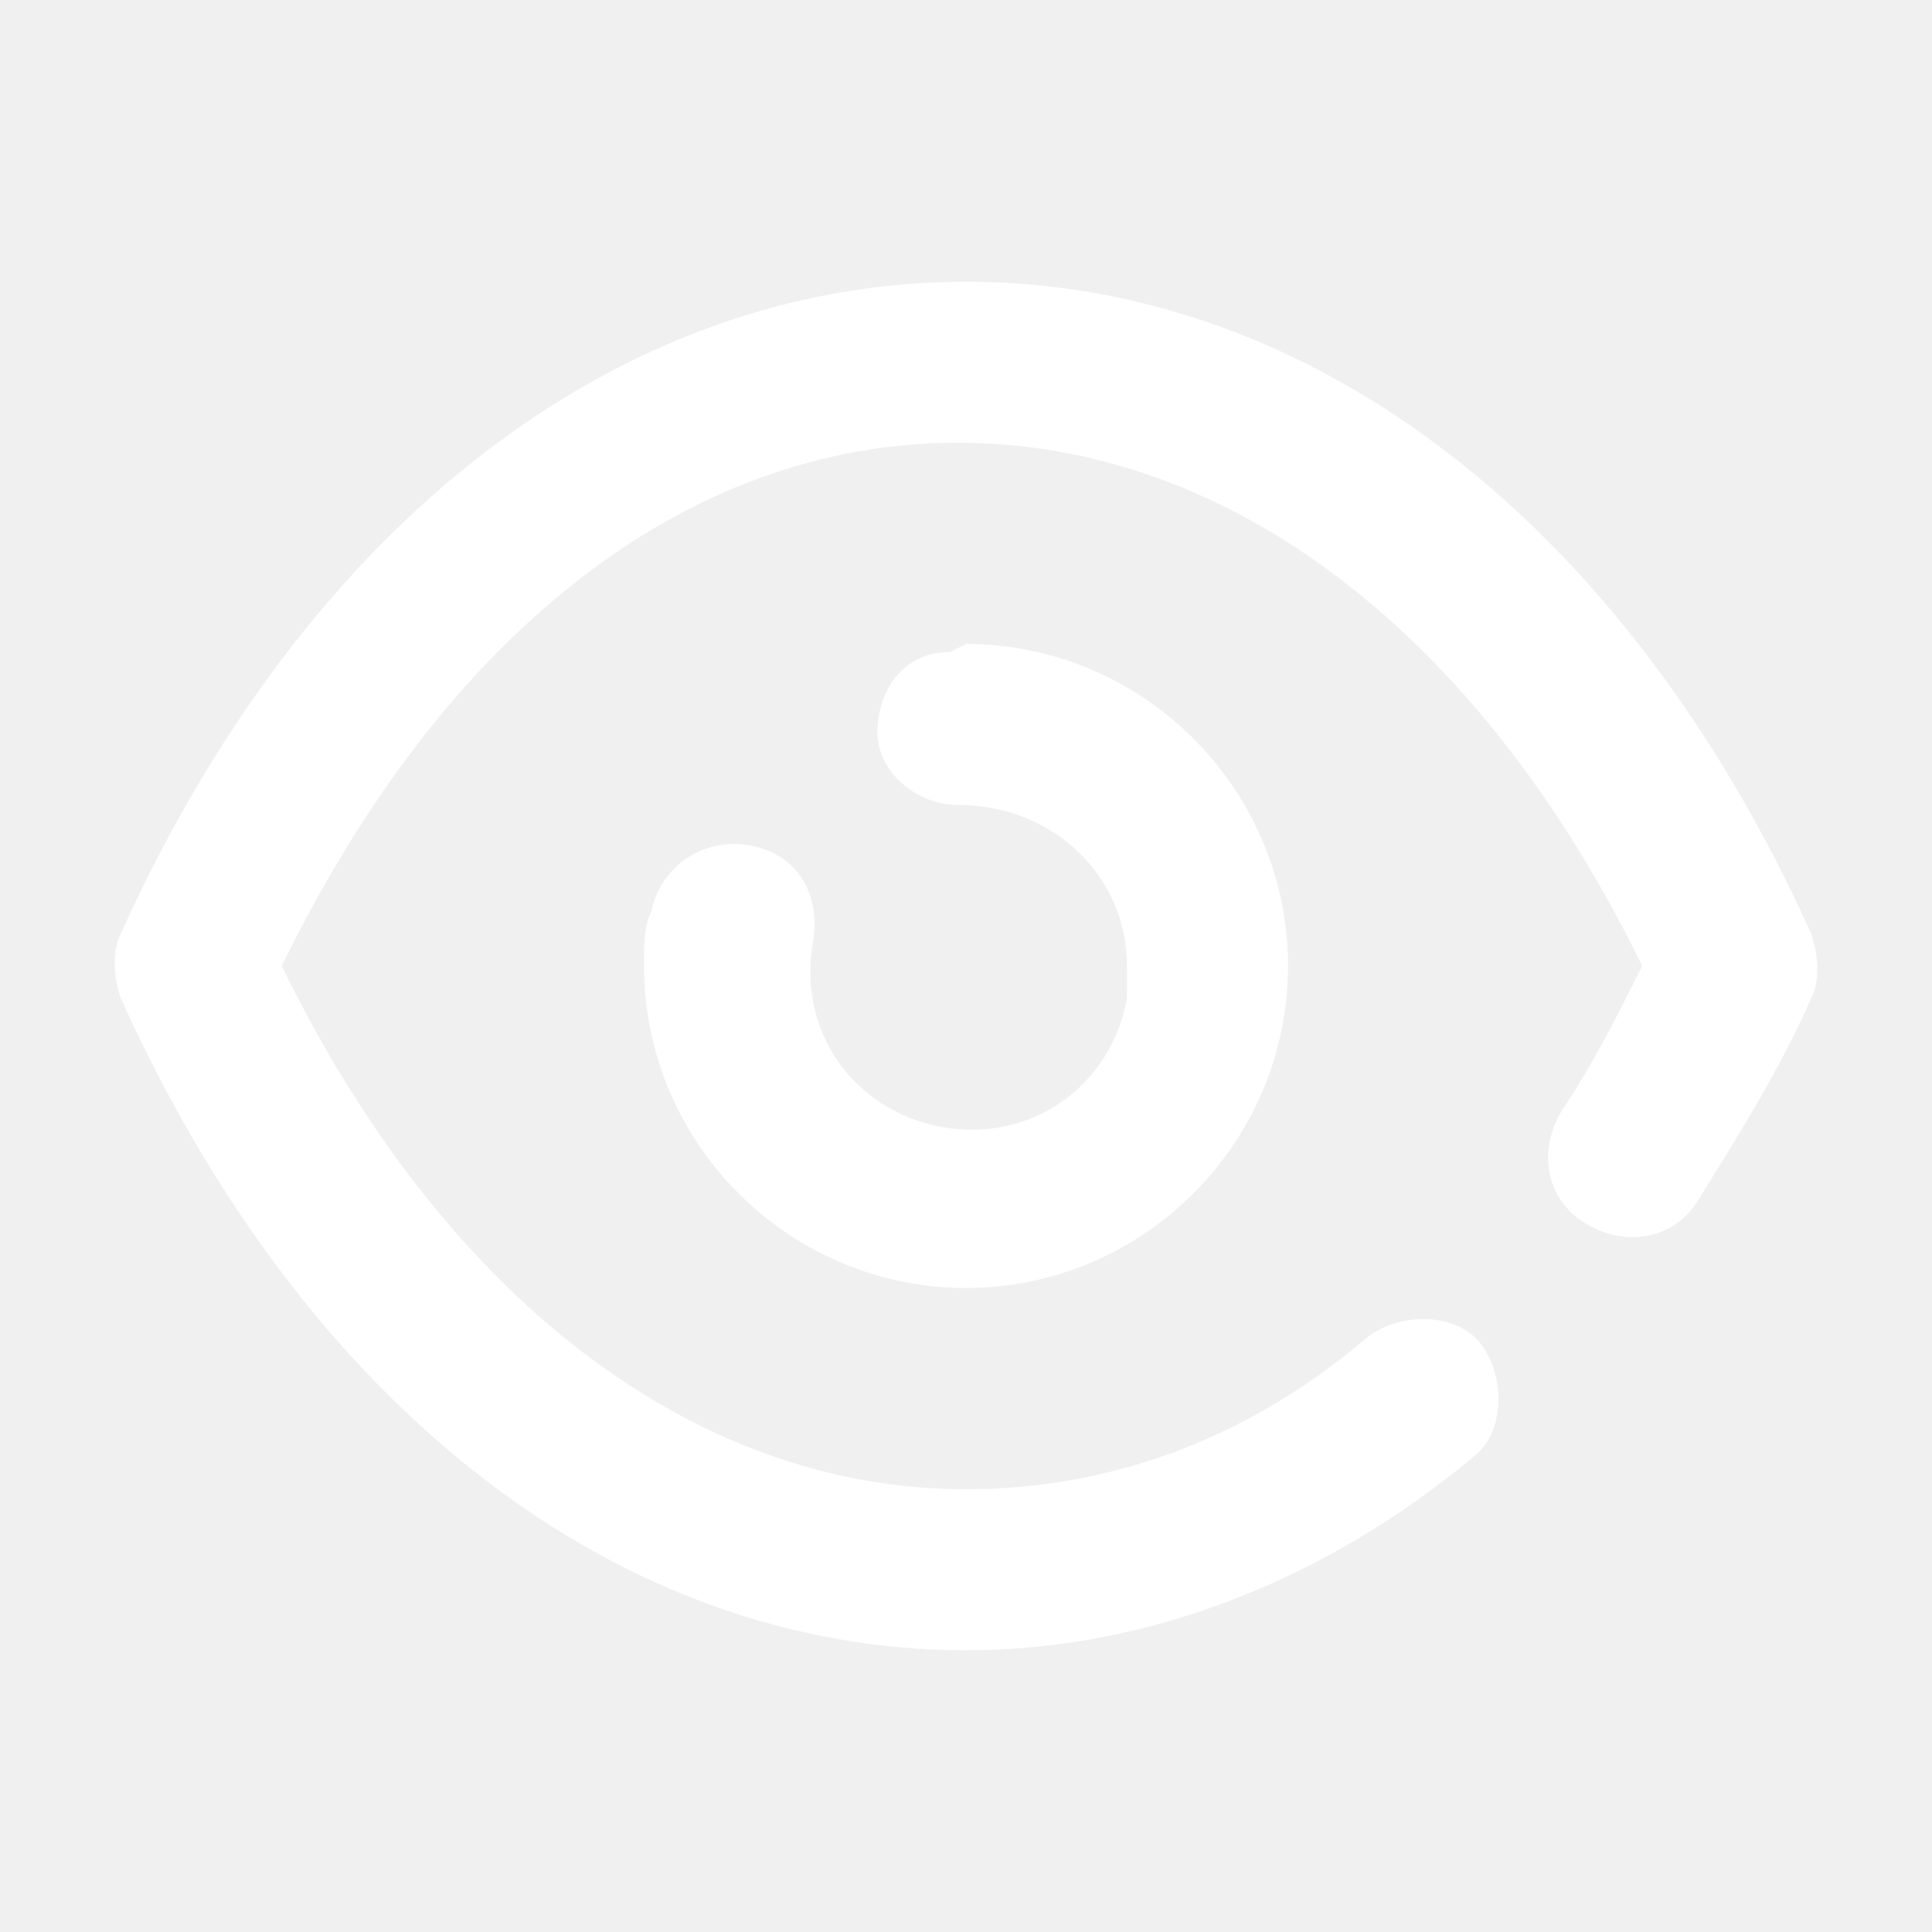
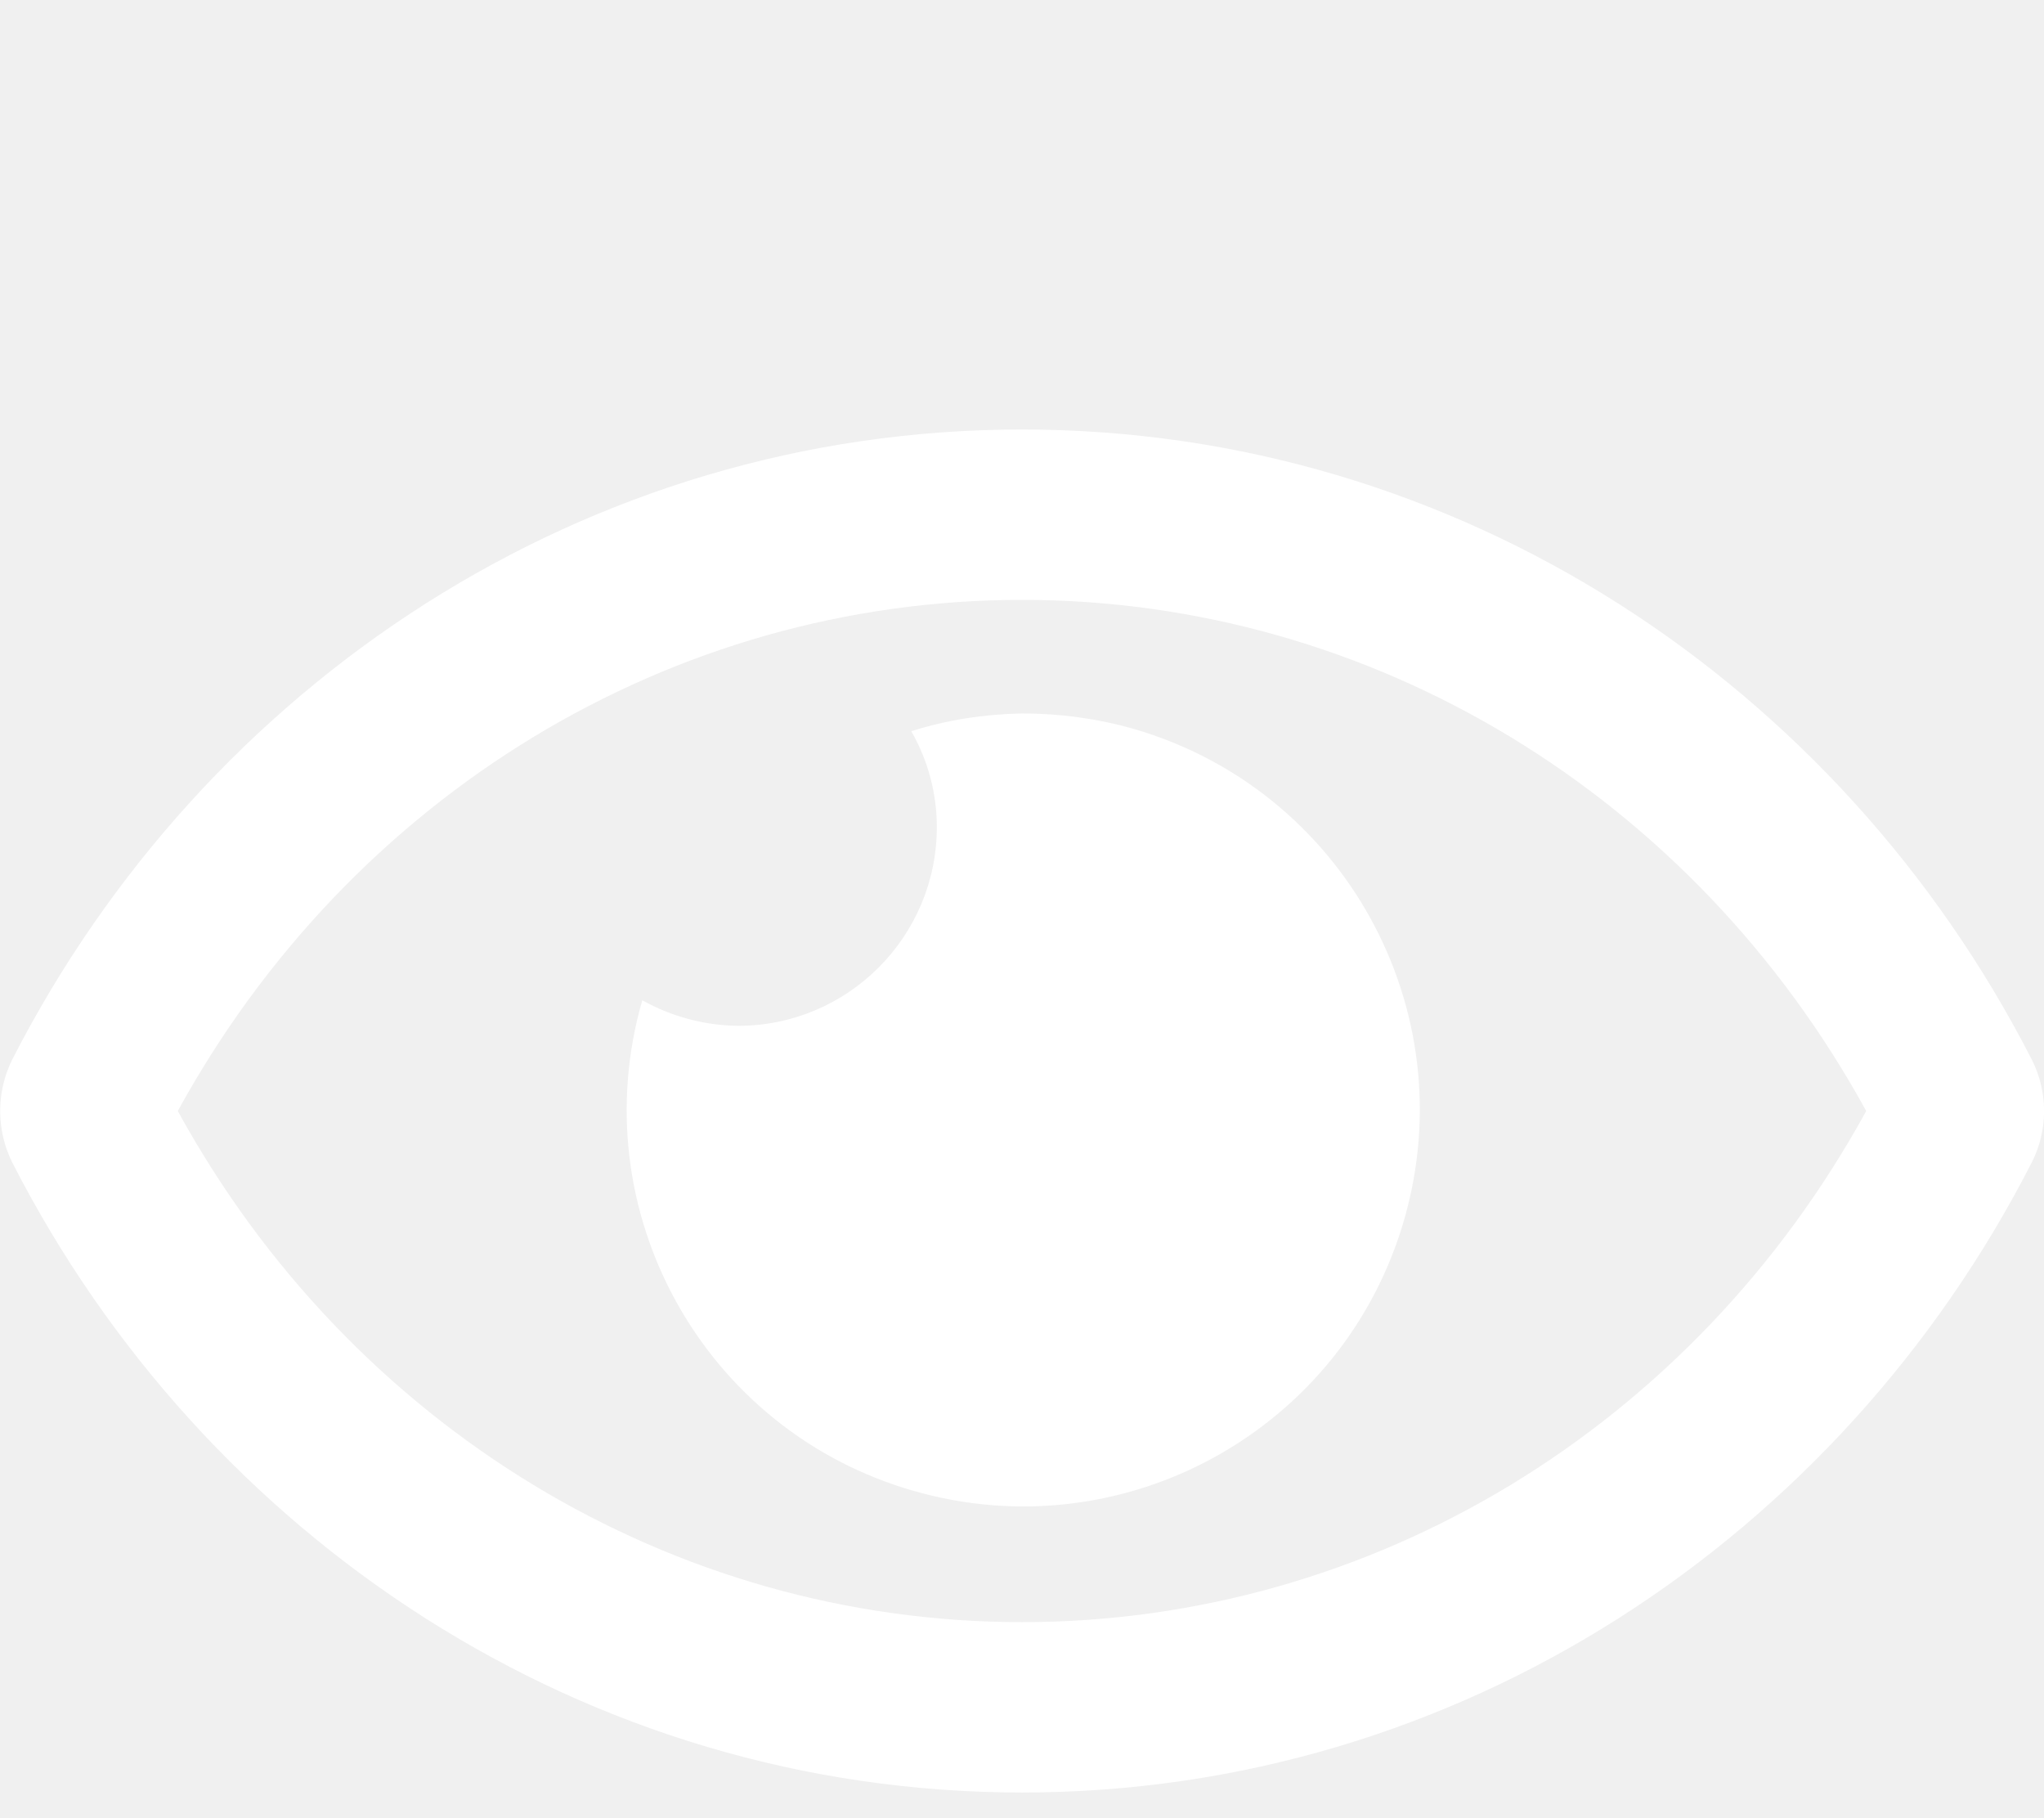
- <svg xmlns="http://www.w3.org/2000/svg" version="1.1" id="_015_HEALTH" x="0px" y="0px" viewBox="0 0 24 24" style="enable-background:new 0 0 24 24;" xml:space="preserve">
+ <svg xmlns="http://www.w3.org/2000/svg" version="1.1" id="Шар_1" x="0px" y="0px" viewBox="0 0 576 512" style="enable-background:new 0 0 576 512;" xml:space="preserve">
  <style type="text/css">
	.st0{fill:#FFFFFF;}
</style>
-   <path class="st0" d="M12,20.5c-4.3,0-8.2-3-10.5-8.1c-0.1-0.3-0.1-0.6,0-0.8C3.8,6.5,7.7,3.5,12,3.5s8.2,3,10.5,8.1  c0.1,0.3,0.1,0.6,0,0.8c-0.4,0.9-0.9,1.7-1.4,2.5c-0.3,0.5-0.9,0.6-1.4,0.3s-0.6-0.9-0.3-1.4c0,0,0,0,0,0c0.4-0.6,0.7-1.2,1-1.8  c-2-4.1-5.1-6.5-8.5-6.5S5.5,7.9,3.5,12c2,4.1,5.1,6.5,8.5,6.5c1.9,0,3.6-0.7,5-1.9c0.4-0.3,1.1-0.3,1.4,0.1  c0.3,0.4,0.3,1.1-0.1,1.4l0,0C16.5,19.6,14.3,20.5,12,20.5z" />
-   <path class="st0" d="M12,16c-2.2,0-4-1.8-4-4c0-0.3,0-0.5,0.1-0.7c0.1-0.5,0.6-0.9,1.2-0.8s0.9,0.6,0.8,1.2  c-0.2,1.1,0.5,2.1,1.6,2.3s2.1-0.5,2.3-1.6c0-0.1,0-0.3,0-0.4c0-1.1-0.9-2-2.1-2c-0.5,0-1-0.4-1-0.9c0-0.5,0.3-1,0.9-1c0,0,0,0,0,0  L12,8c2.2,0,4,1.8,4,4S14.2,16,12,16z" />
+   <path class="st0" d="M288,201c-10.6,0.2-21.1,1.8-31.2,5c4.7,8.2,7.2,17.5,7.2,27c0,30.9-25.1,56-56,56c-9.5-0.1-18.8-2.6-27-7.2  C163.9,341,198.1,403,257.4,420c59.3,17.1,121.2-17.1,138.3-76.4s-17.1-121.2-76.4-138.3C309.1,202.4,298.6,201,288,201z   M572.5,298.4C518.3,192.6,410.9,121,288,121S57.7,192.6,3.5,298.4c-4.6,9.2-4.6,20,0,29.2C57.7,433.4,165.1,505,288,505  s230.3-71.6,284.5-177.4C577.2,318.4,577.2,307.6,572.5,298.4z M288,457c-98.6,0-189.1-55-237.9-144C98.9,224,189.3,169,288,169  s189.1,55,237.9,144C477.1,402,386.7,457,288,457z" />
</svg>
